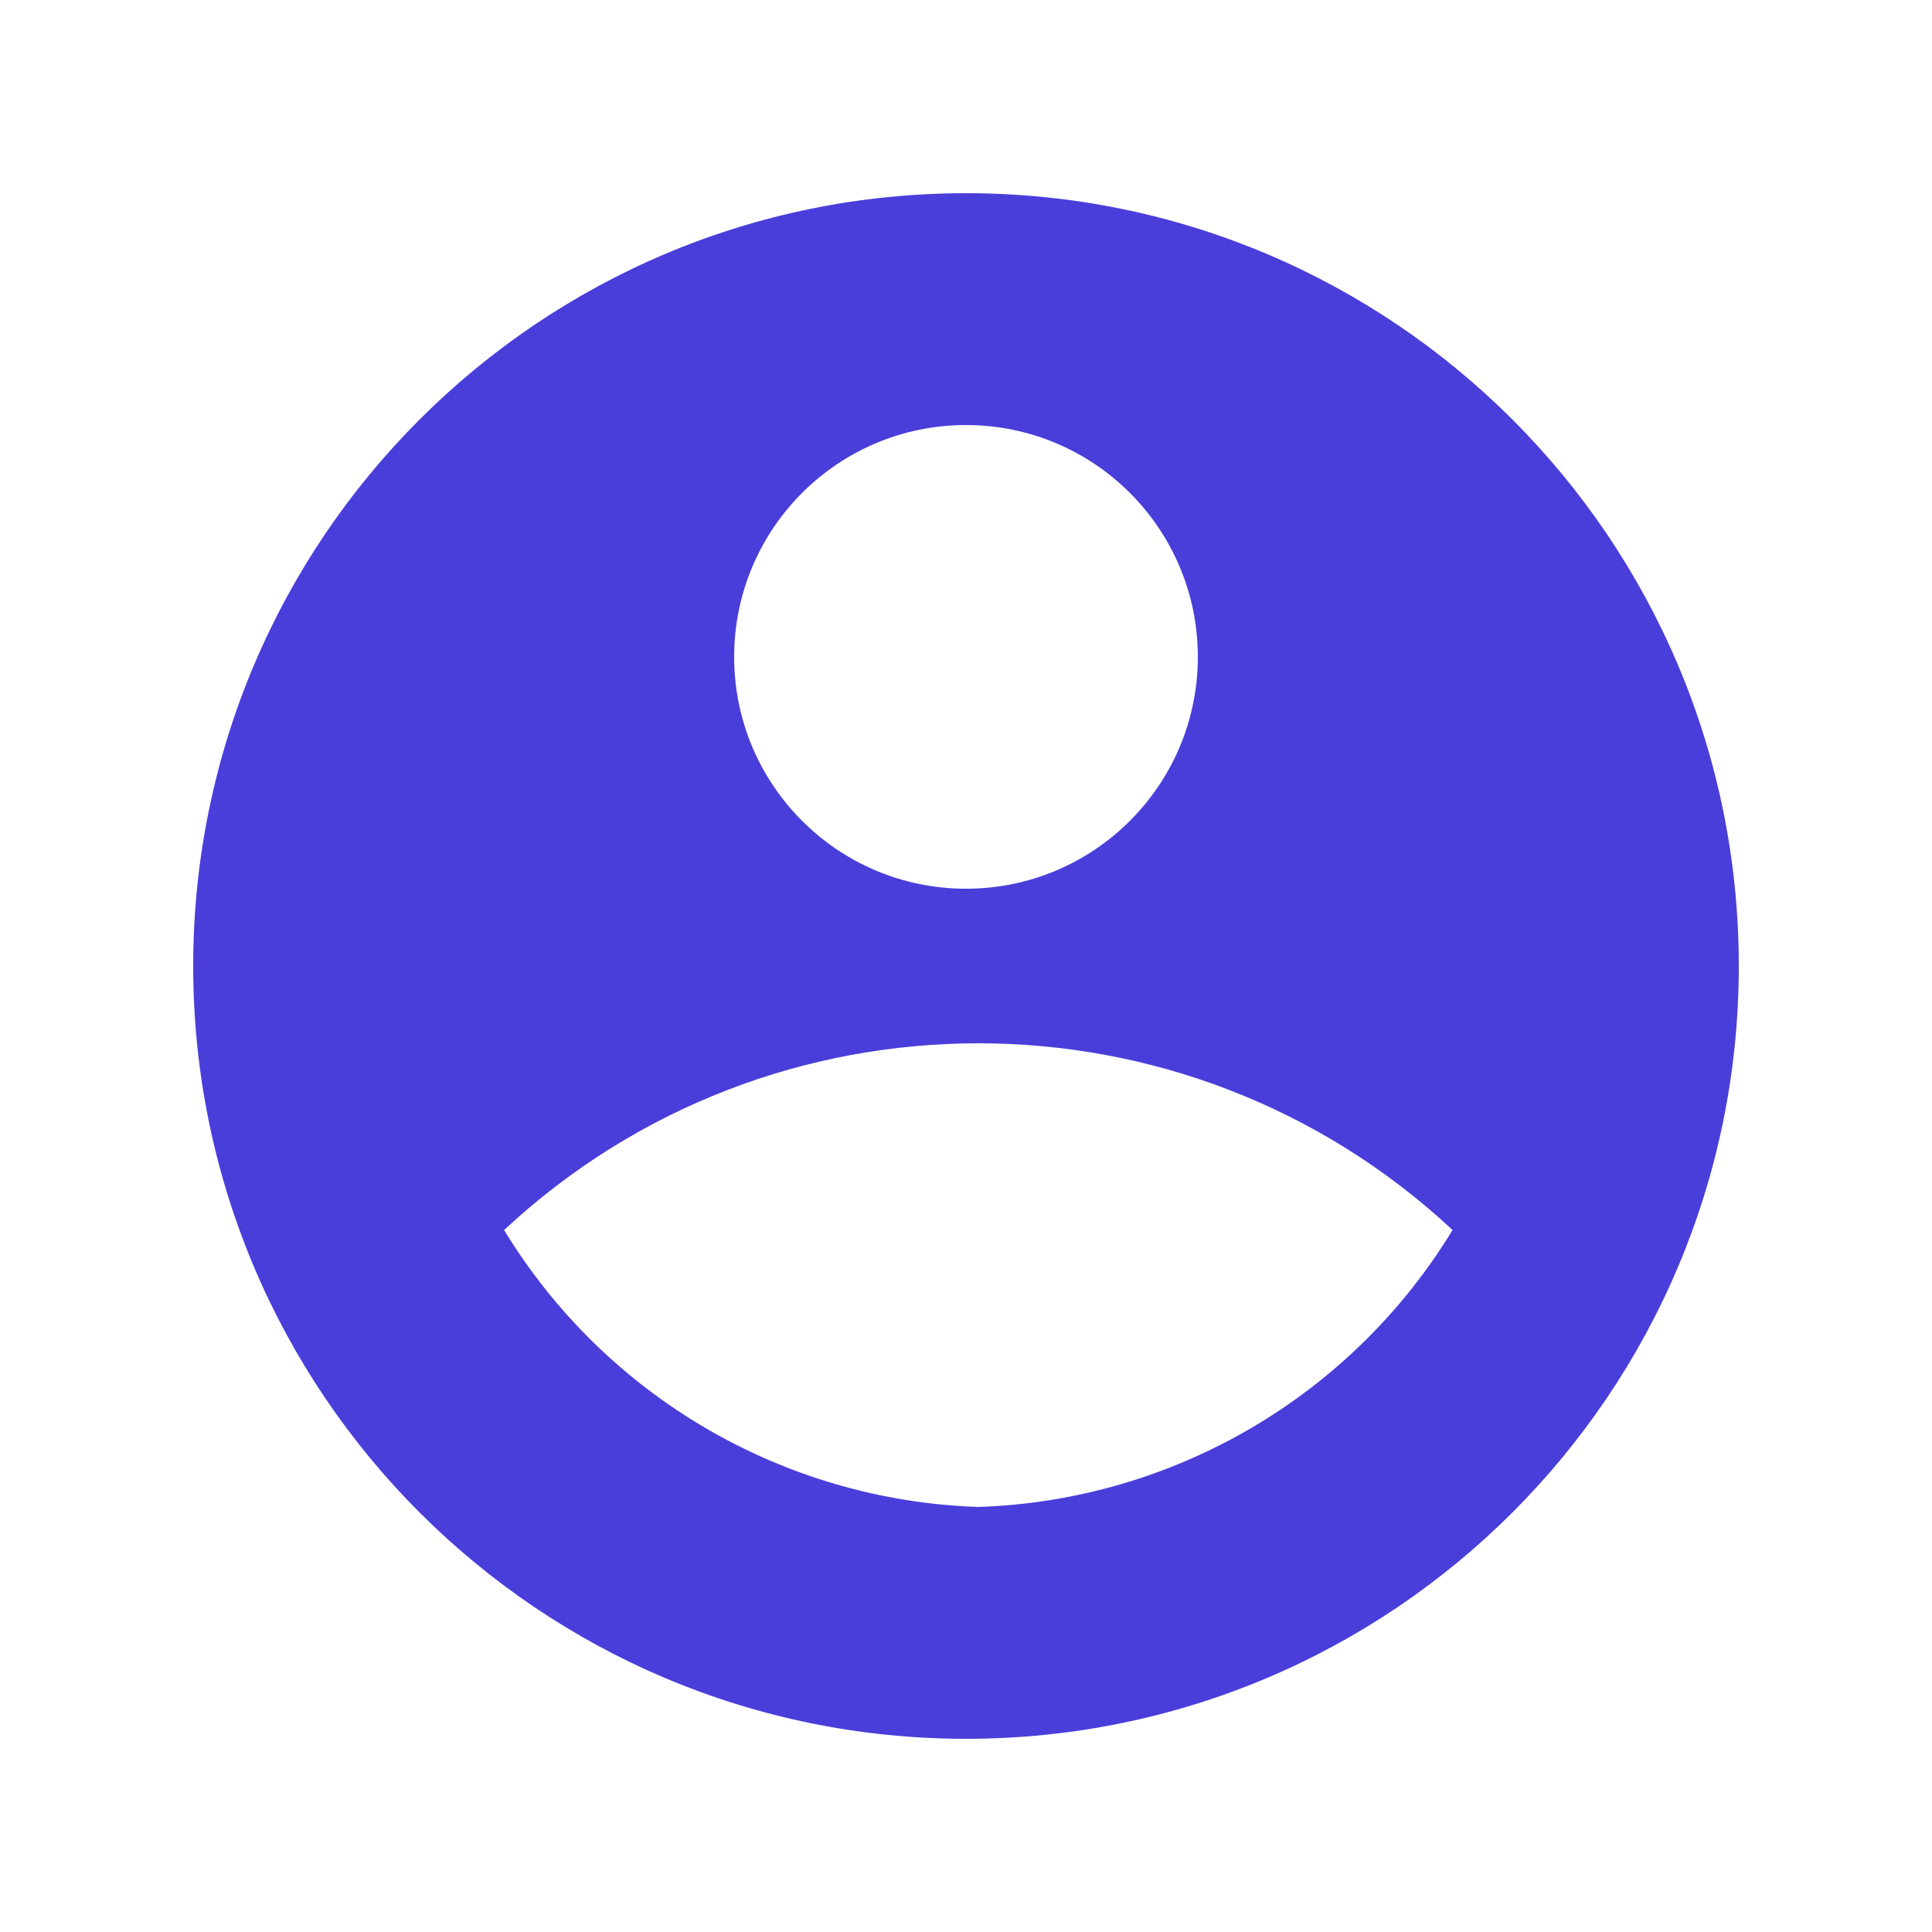
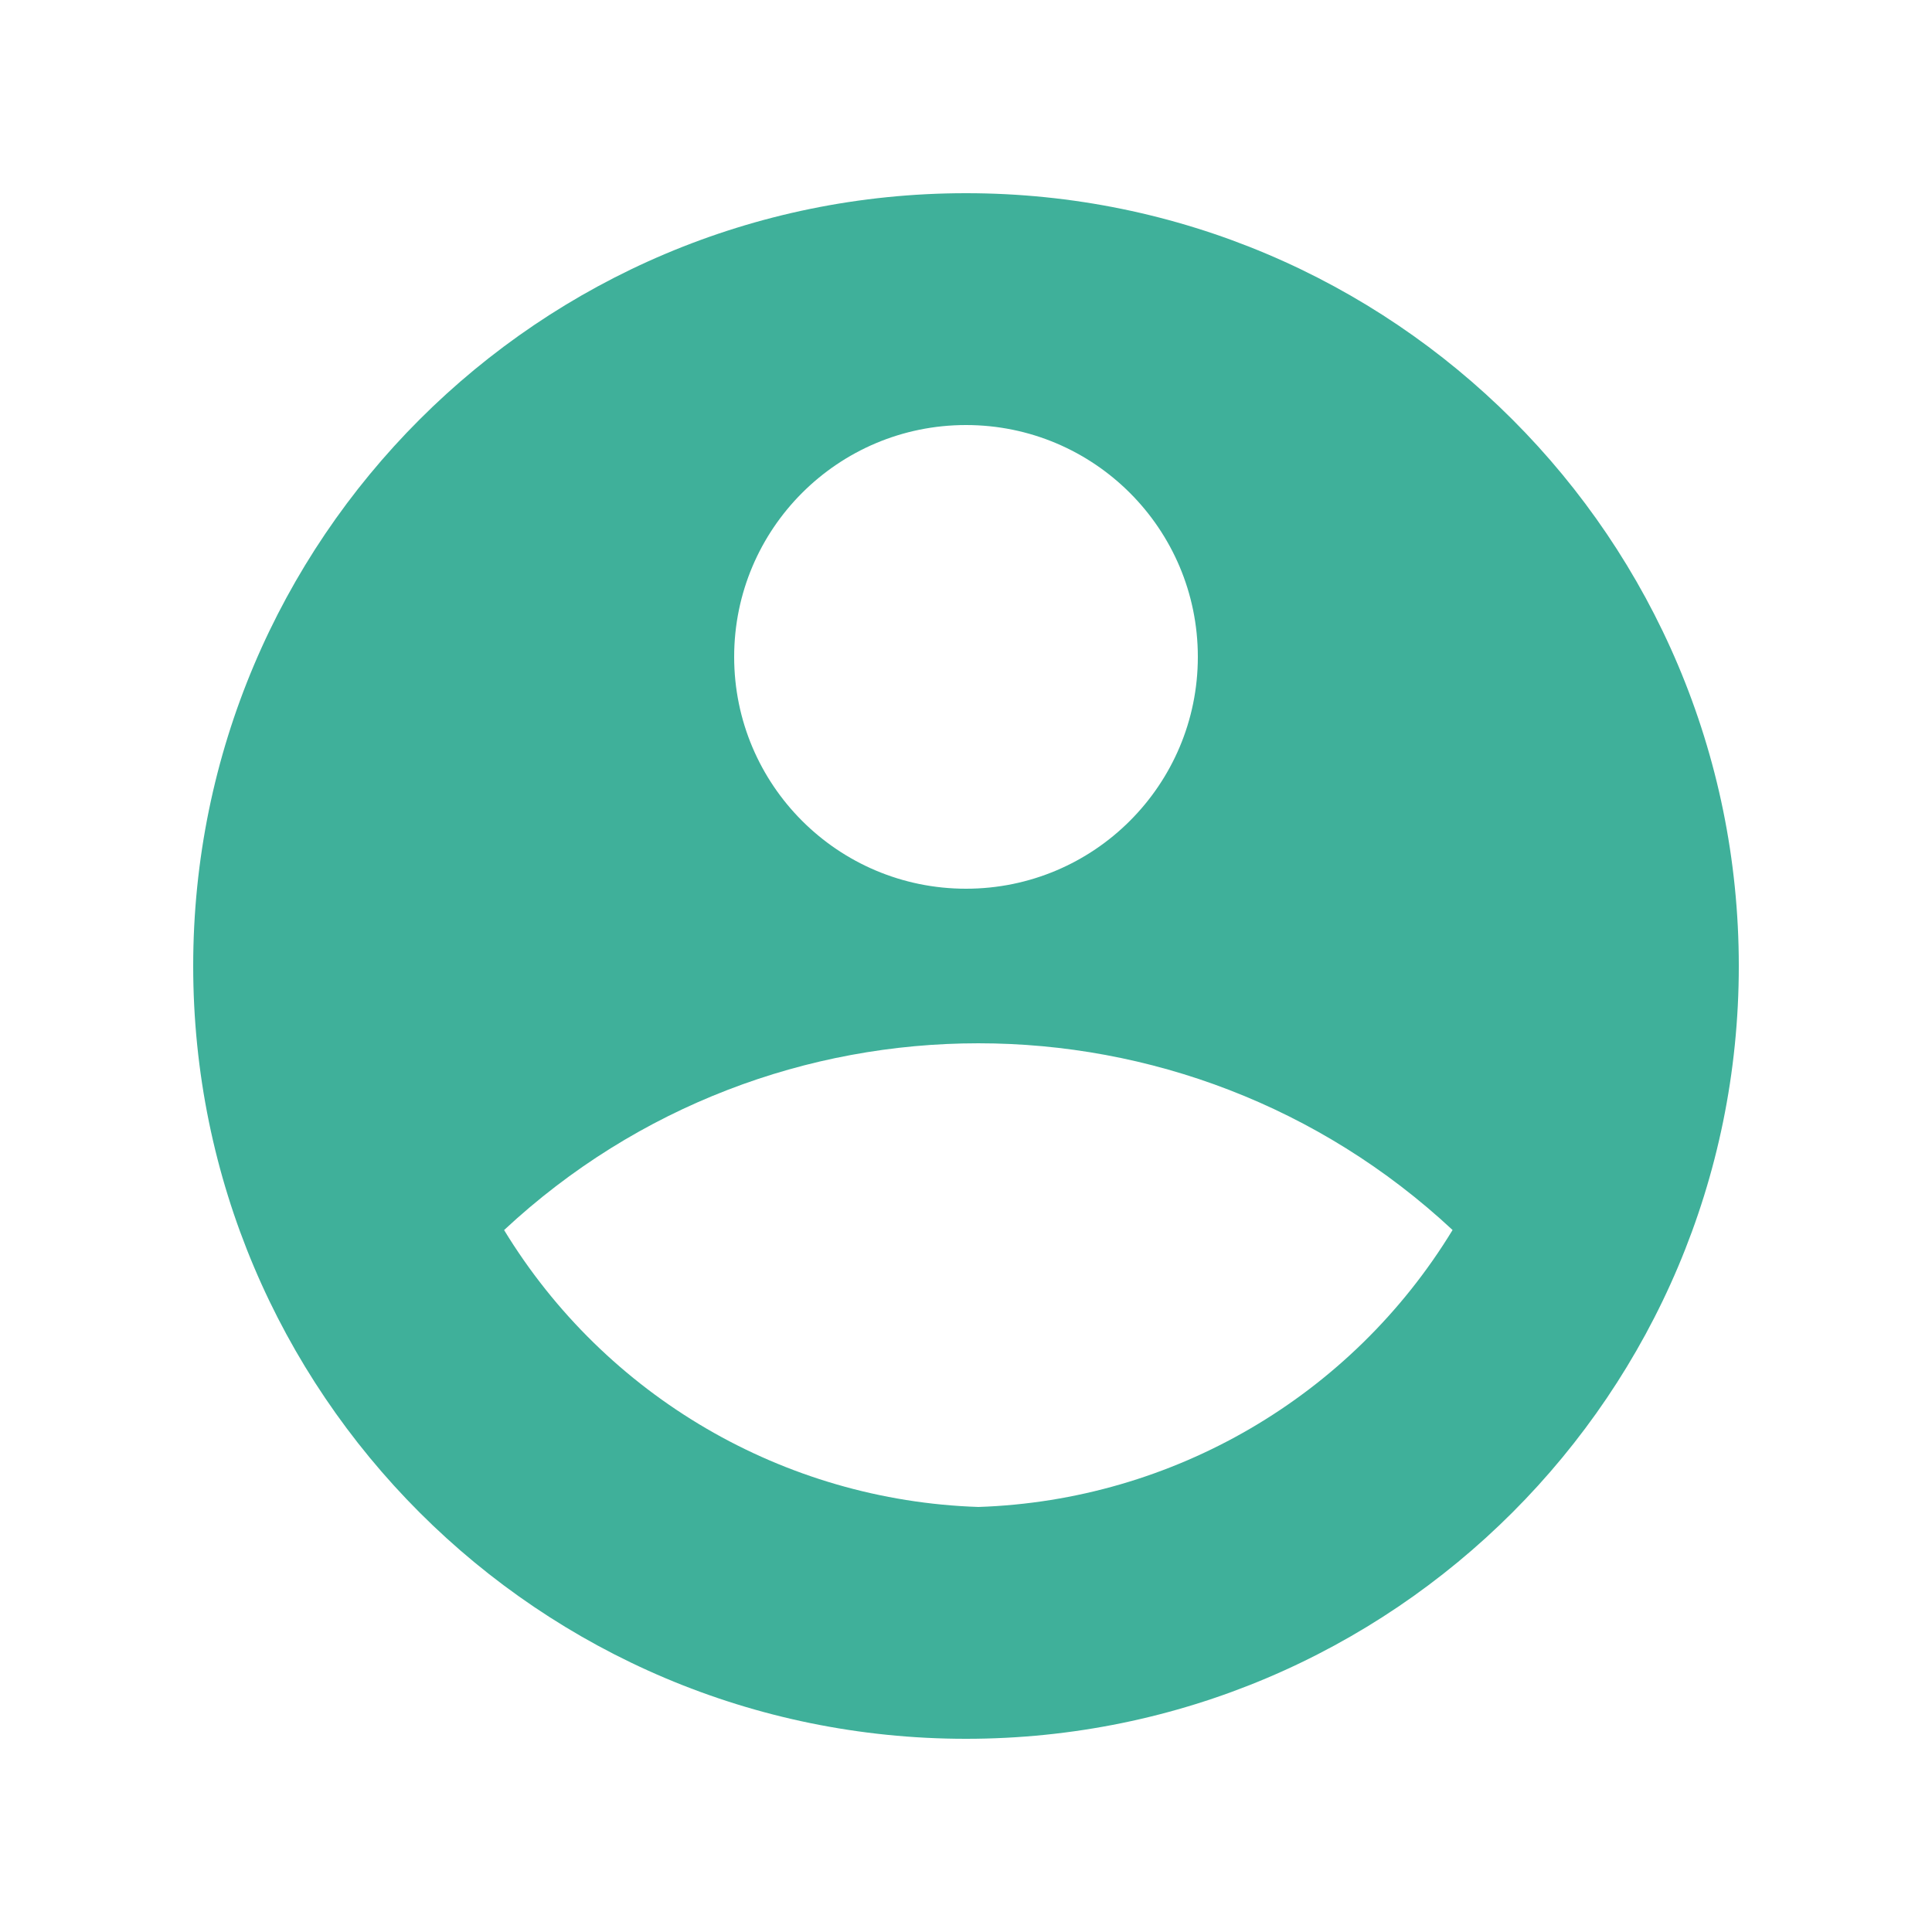
<svg xmlns="http://www.w3.org/2000/svg" id="account-circle-fill" width="20" height="20" viewBox="0 0 20 20">
  <path id="路径_2504" data-name="路径 2504" d="M0,0H20V20H0Z" fill="none" />
-   <path id="路径_2505" data-name="路径 2505" d="M10,2a8,8,0,1,1-8,8A8,8,0,0,1,10,2ZM5.218,12.733a5.982,5.982,0,0,0,4.91,2.867,5.979,5.979,0,0,0,4.909-2.867,7.2,7.2,0,0,0-9.818,0ZM10,9.2A2.4,2.4,0,1,0,7.6,6.8,2.4,2.4,0,0,0,10,9.2Z" fill="#493eda" />
+   <path id="路径_2505" data-name="路径 2505" d="M10,2a8,8,0,1,1-8,8A8,8,0,0,1,10,2ZM5.218,12.733a5.982,5.982,0,0,0,4.91,2.867,5.979,5.979,0,0,0,4.909-2.867,7.2,7.2,0,0,0-9.818,0ZM10,9.2A2.4,2.4,0,1,0,7.6,6.8,2.4,2.4,0,0,0,10,9.2Z" fill="#3fb09a" />
</svg>
